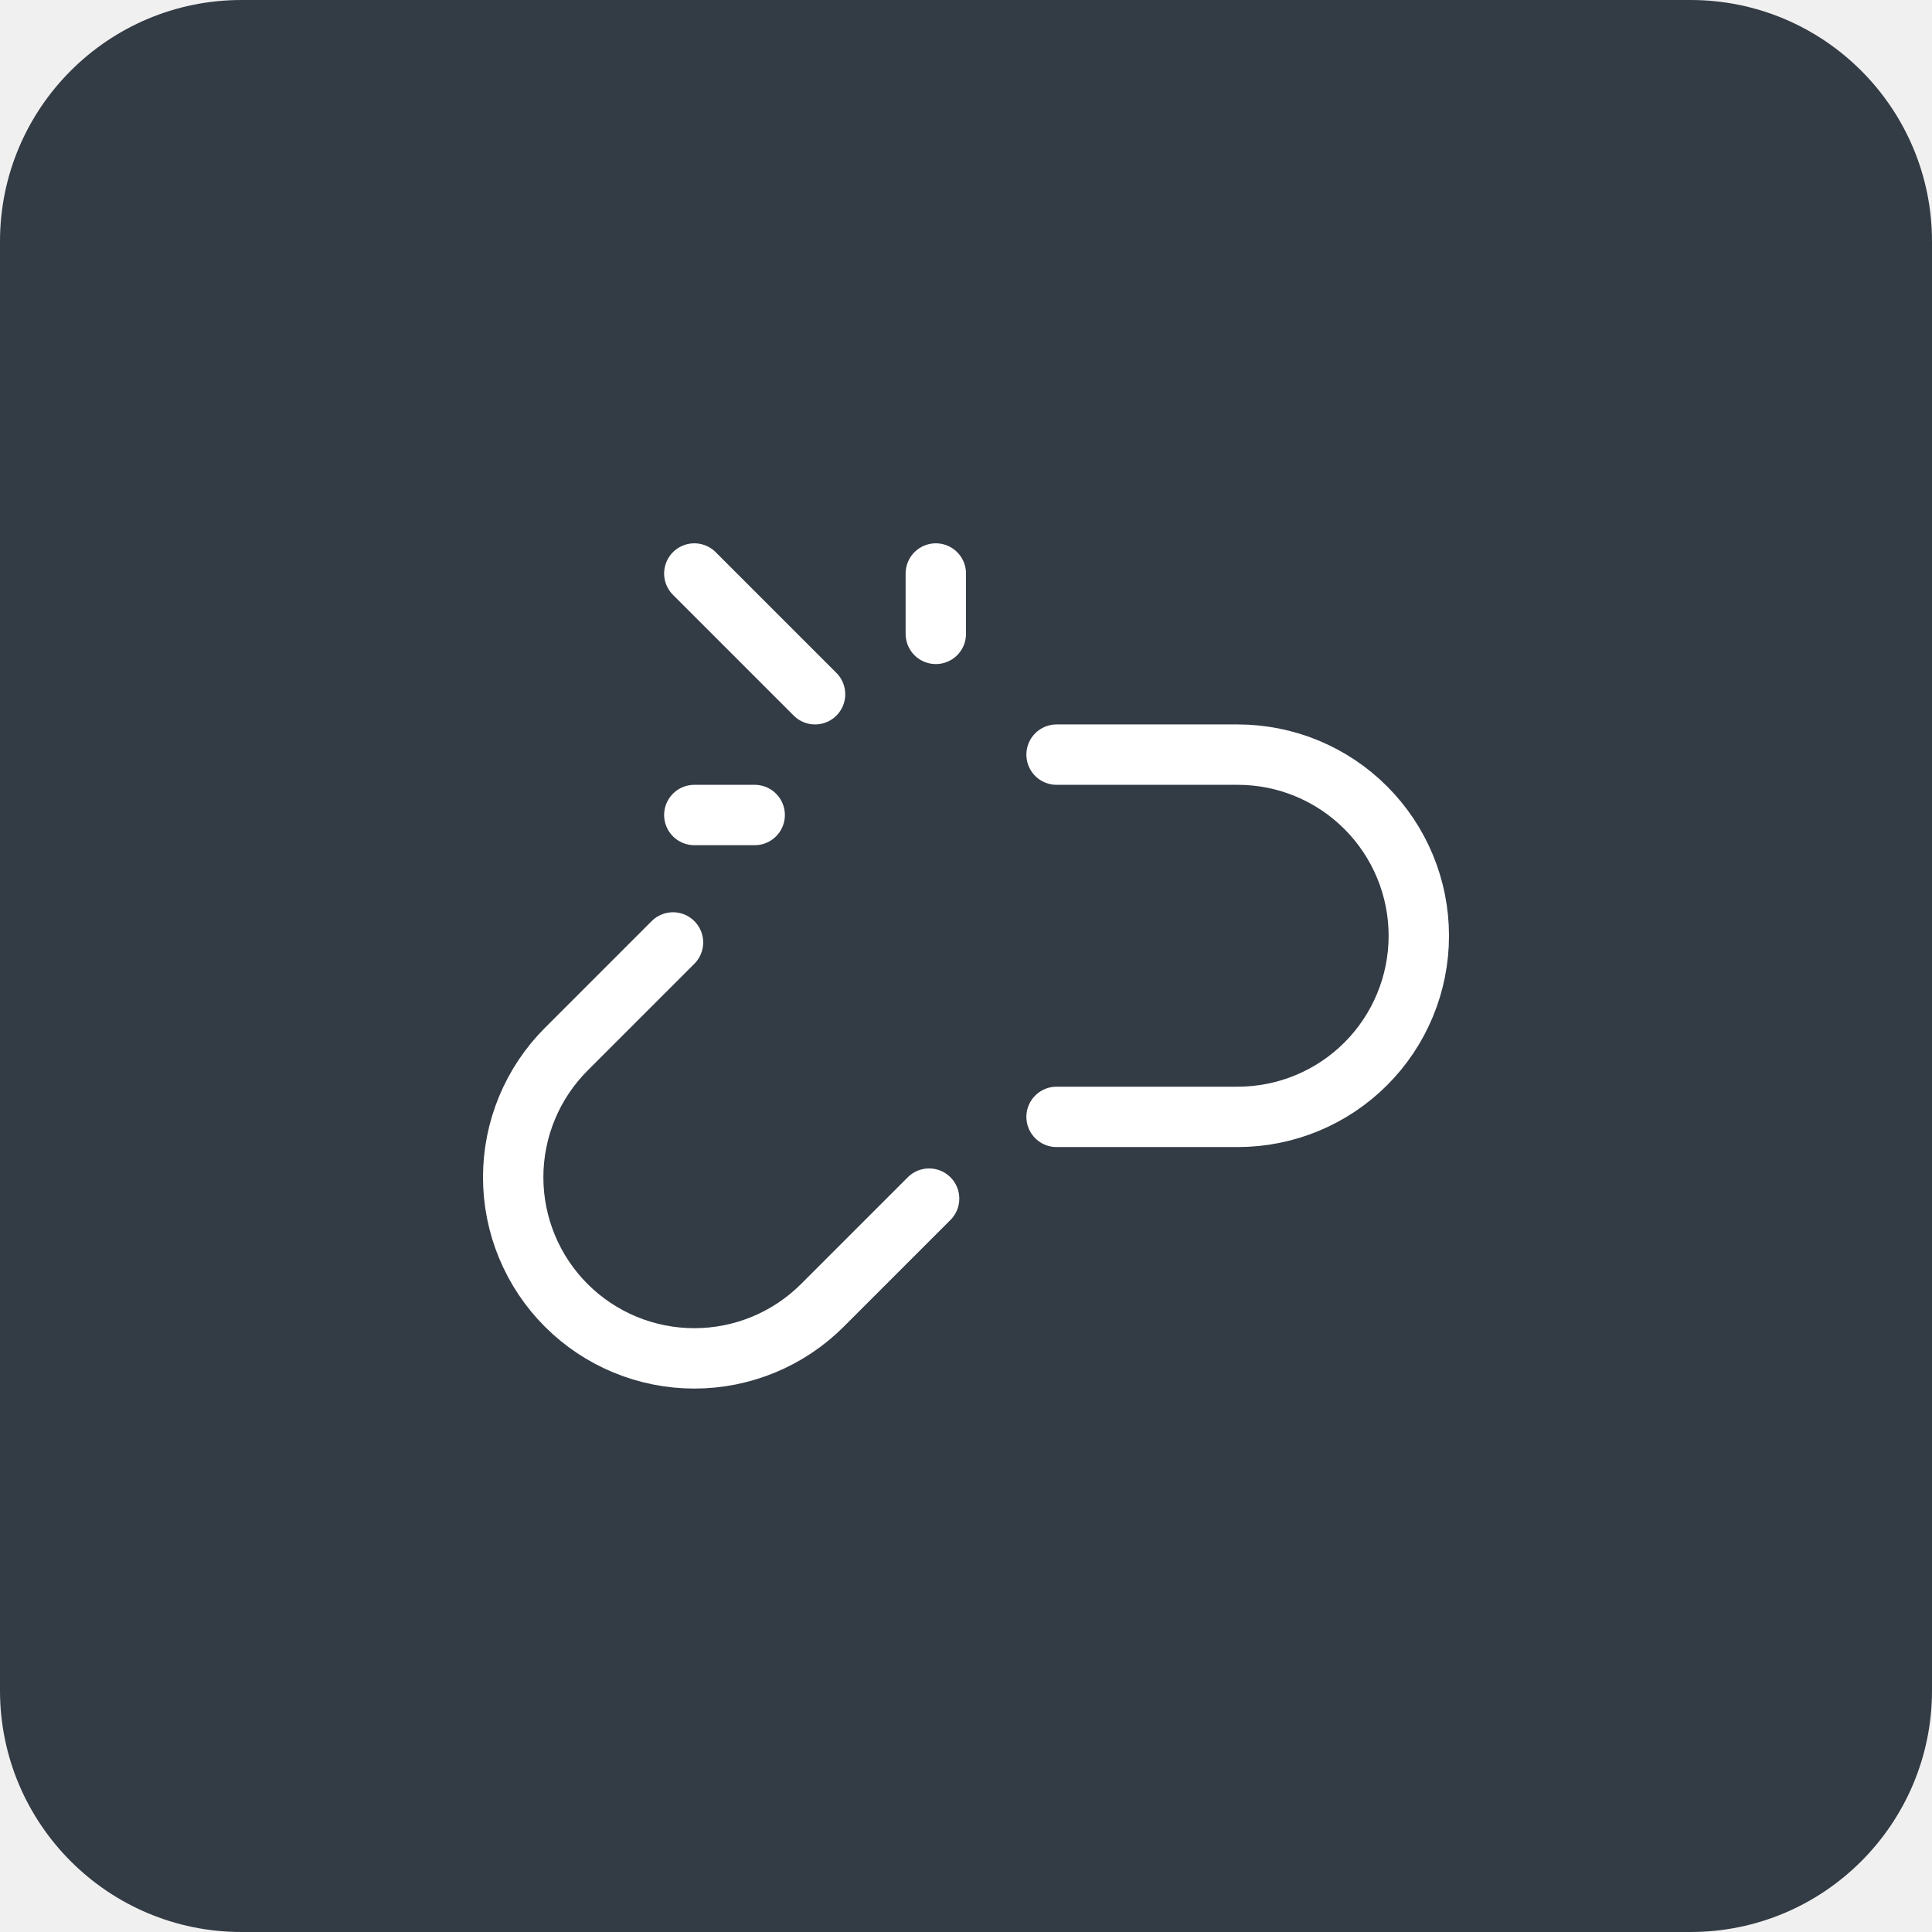
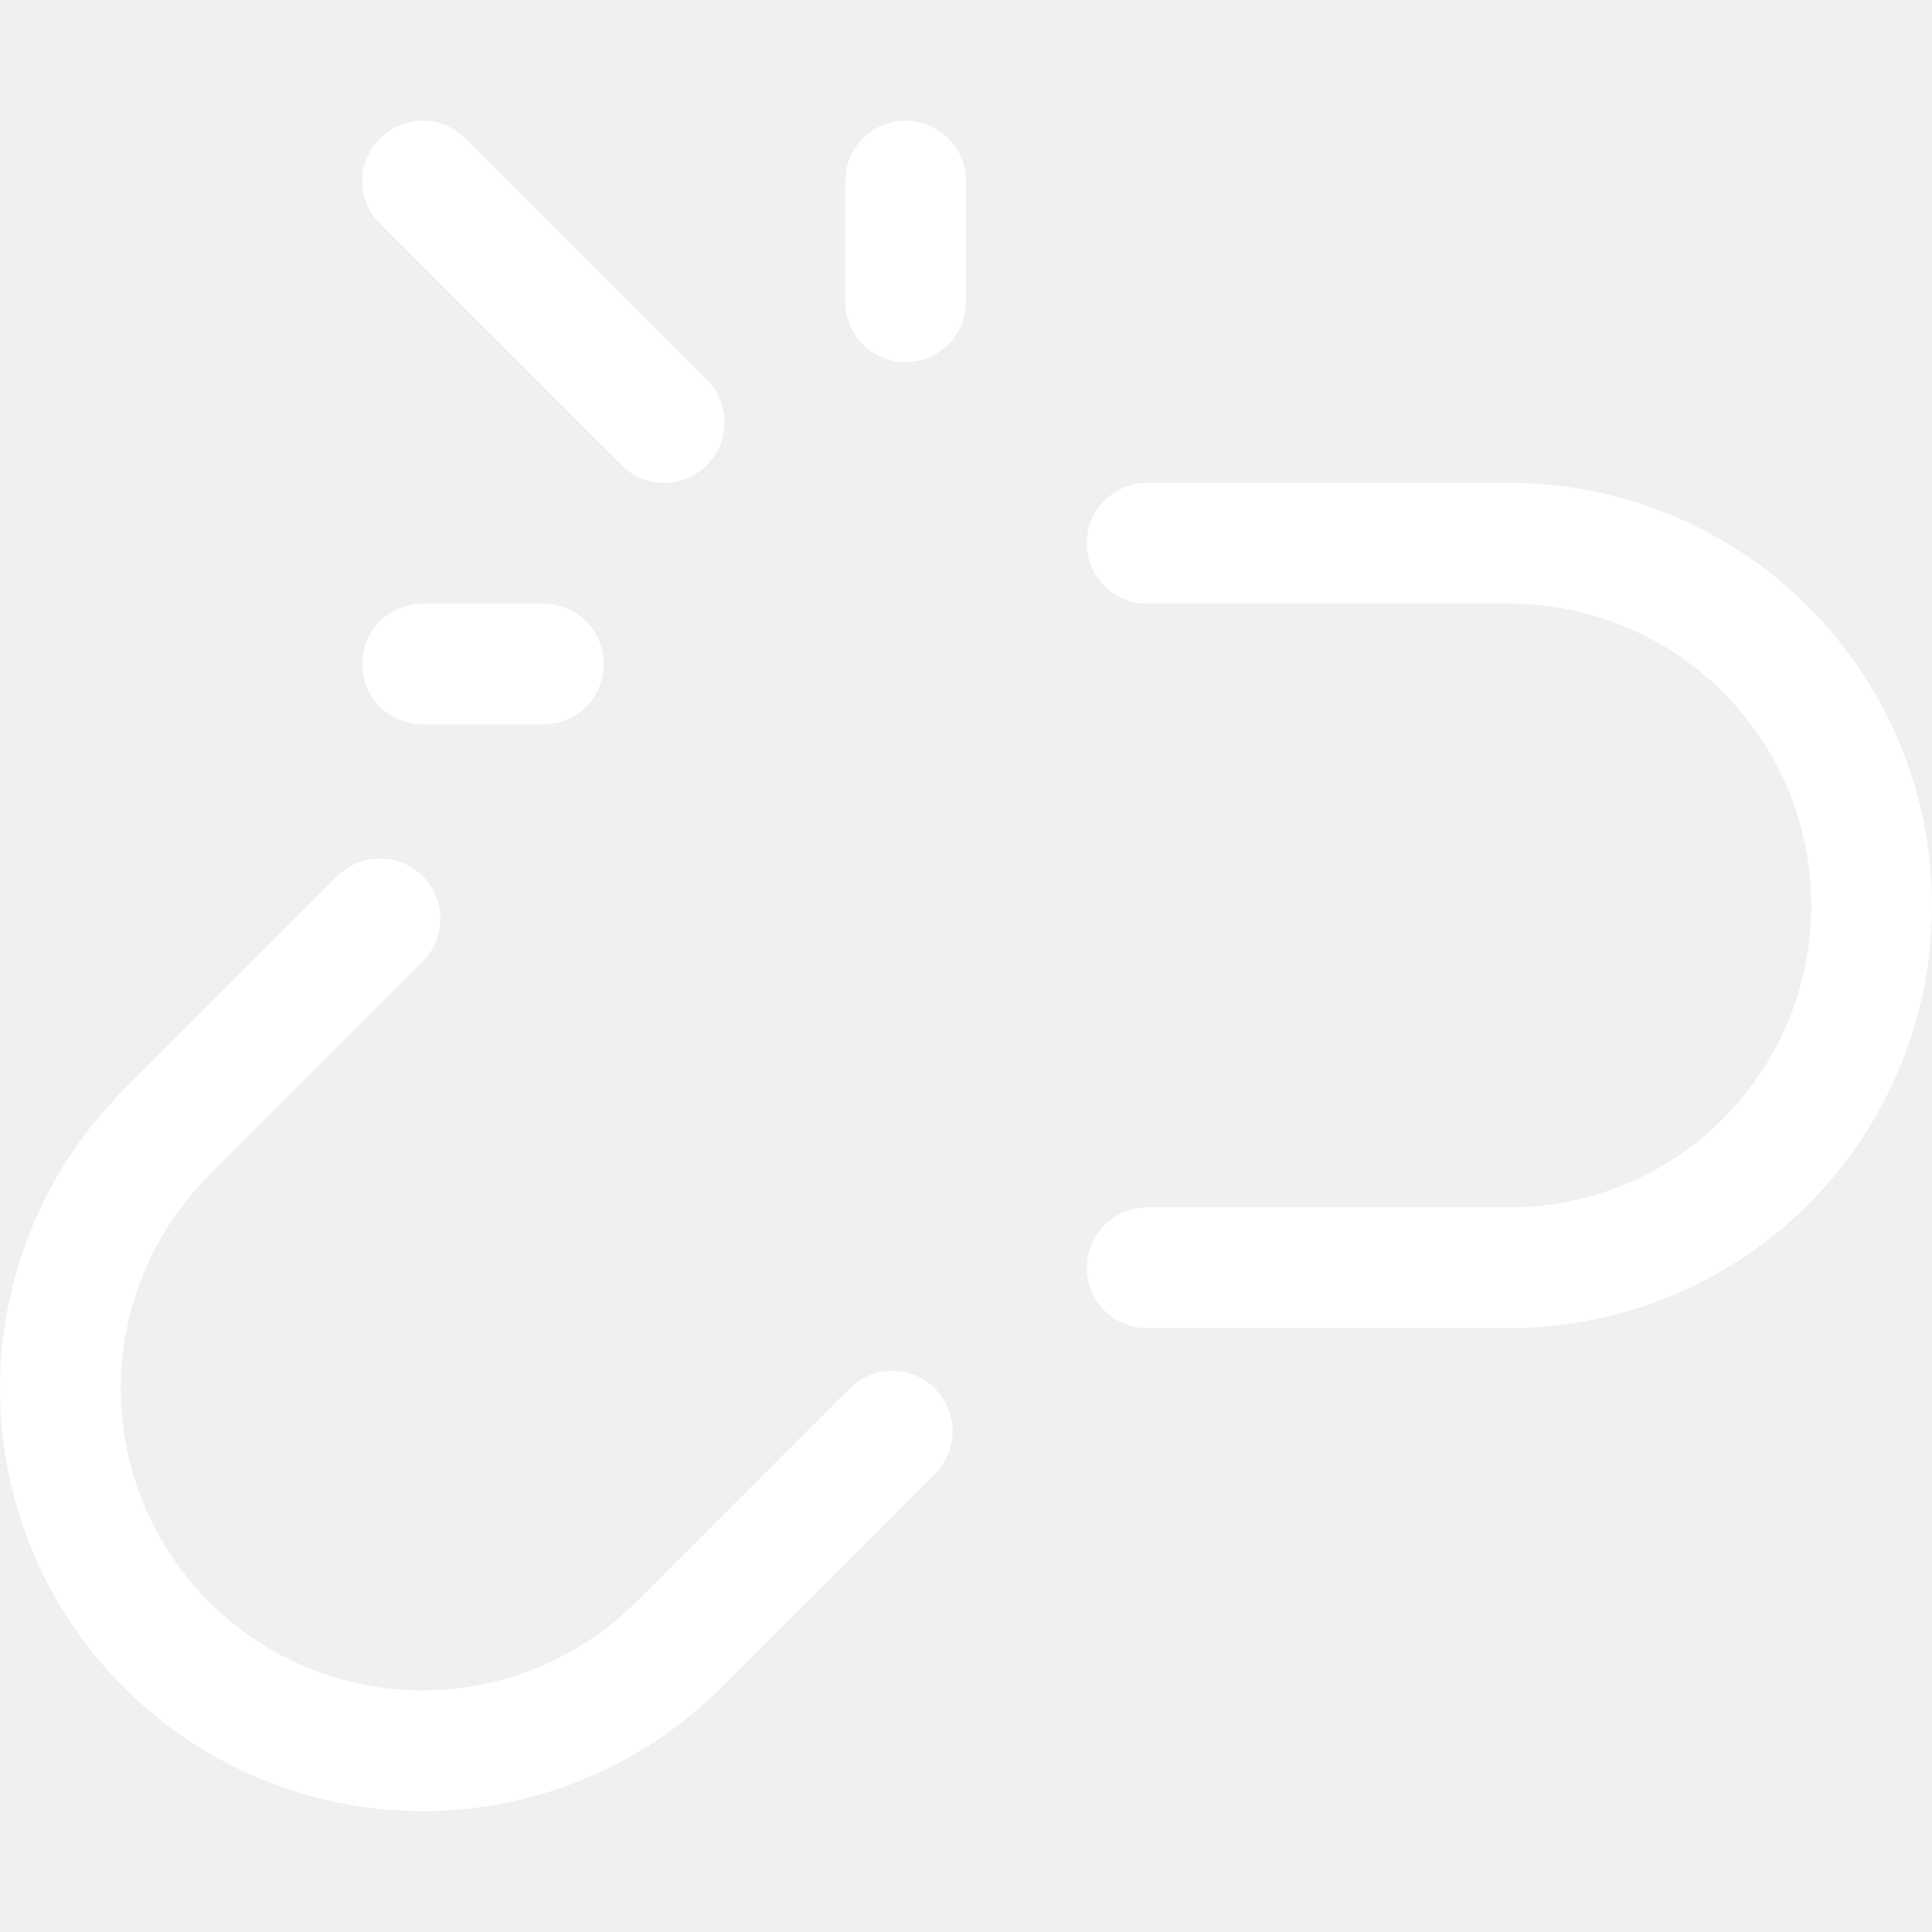
- <svg xmlns="http://www.w3.org/2000/svg" width="32" height="32" viewBox="0 0 32 32" fill="none">
-   <path d="M0 4C0 1.791 1.791 0 4 0H28C30.209 0 32 1.791 32 4V28C32 30.209 30.209 32 28 32H4C1.791 32 0 30.209 0 28V4Z" fill="#333B45" />
-   <path d="M13.5 11.499L11.5 9.499" stroke="white" stroke-linecap="round" stroke-linejoin="round" />
-   <path d="M12.5 13.499H11.5" stroke="white" stroke-linecap="round" stroke-linejoin="round" />
-   <path d="M15.5 10.499V9.499" stroke="white" stroke-linecap="round" stroke-linejoin="round" />
-   <path d="M17.5 12.499H20.5C21.296 12.499 22.059 12.815 22.621 13.378C23.184 13.941 23.5 14.704 23.5 15.499C23.5 16.295 23.184 17.058 22.621 17.621C22.059 18.183 21.296 18.499 20.5 18.499H17.5" stroke="white" stroke-linecap="round" stroke-linejoin="round" />
-   <path d="M11.147 15.61L9.379 17.378C8.816 17.941 8.5 18.704 8.5 19.499C8.5 20.295 8.816 21.058 9.379 21.621C9.941 22.183 10.704 22.499 11.5 22.499C12.296 22.499 13.059 22.183 13.621 21.621L15.389 19.853" stroke="white" stroke-linecap="round" stroke-linejoin="round" />
+ <svg xmlns="http://www.w3.org/2000/svg" width="16" height="16" viewBox="0 0 16 16" fill="none">
+   <path d="M5.5 3.499L3.5 1.499" stroke="white" stroke-linecap="round" stroke-linejoin="round" />
+   <path d="M4.5 5.499H3.5" stroke="white" stroke-linecap="round" stroke-linejoin="round" />
+   <path d="M7.5 2.499V1.499" stroke="white" stroke-linecap="round" stroke-linejoin="round" />
+   <path d="M9.5 4.499H12.5C13.296 4.499 14.059 4.815 14.621 5.378C15.184 5.941 15.5 6.704 15.5 7.499C15.5 8.295 15.184 9.058 14.621 9.621C14.059 10.183 13.296 10.499 12.5 10.499H9.5" stroke="white" stroke-linecap="round" stroke-linejoin="round" />
+   <path d="M3.147 7.61L1.379 9.378C0.816 9.941 0.5 10.704 0.5 11.499C0.5 12.295 0.816 13.058 1.379 13.621C1.941 14.183 2.704 14.499 3.5 14.499C4.296 14.499 5.059 14.183 5.621 13.621L7.389 11.853" stroke="white" stroke-linecap="round" stroke-linejoin="round" />
</svg>
